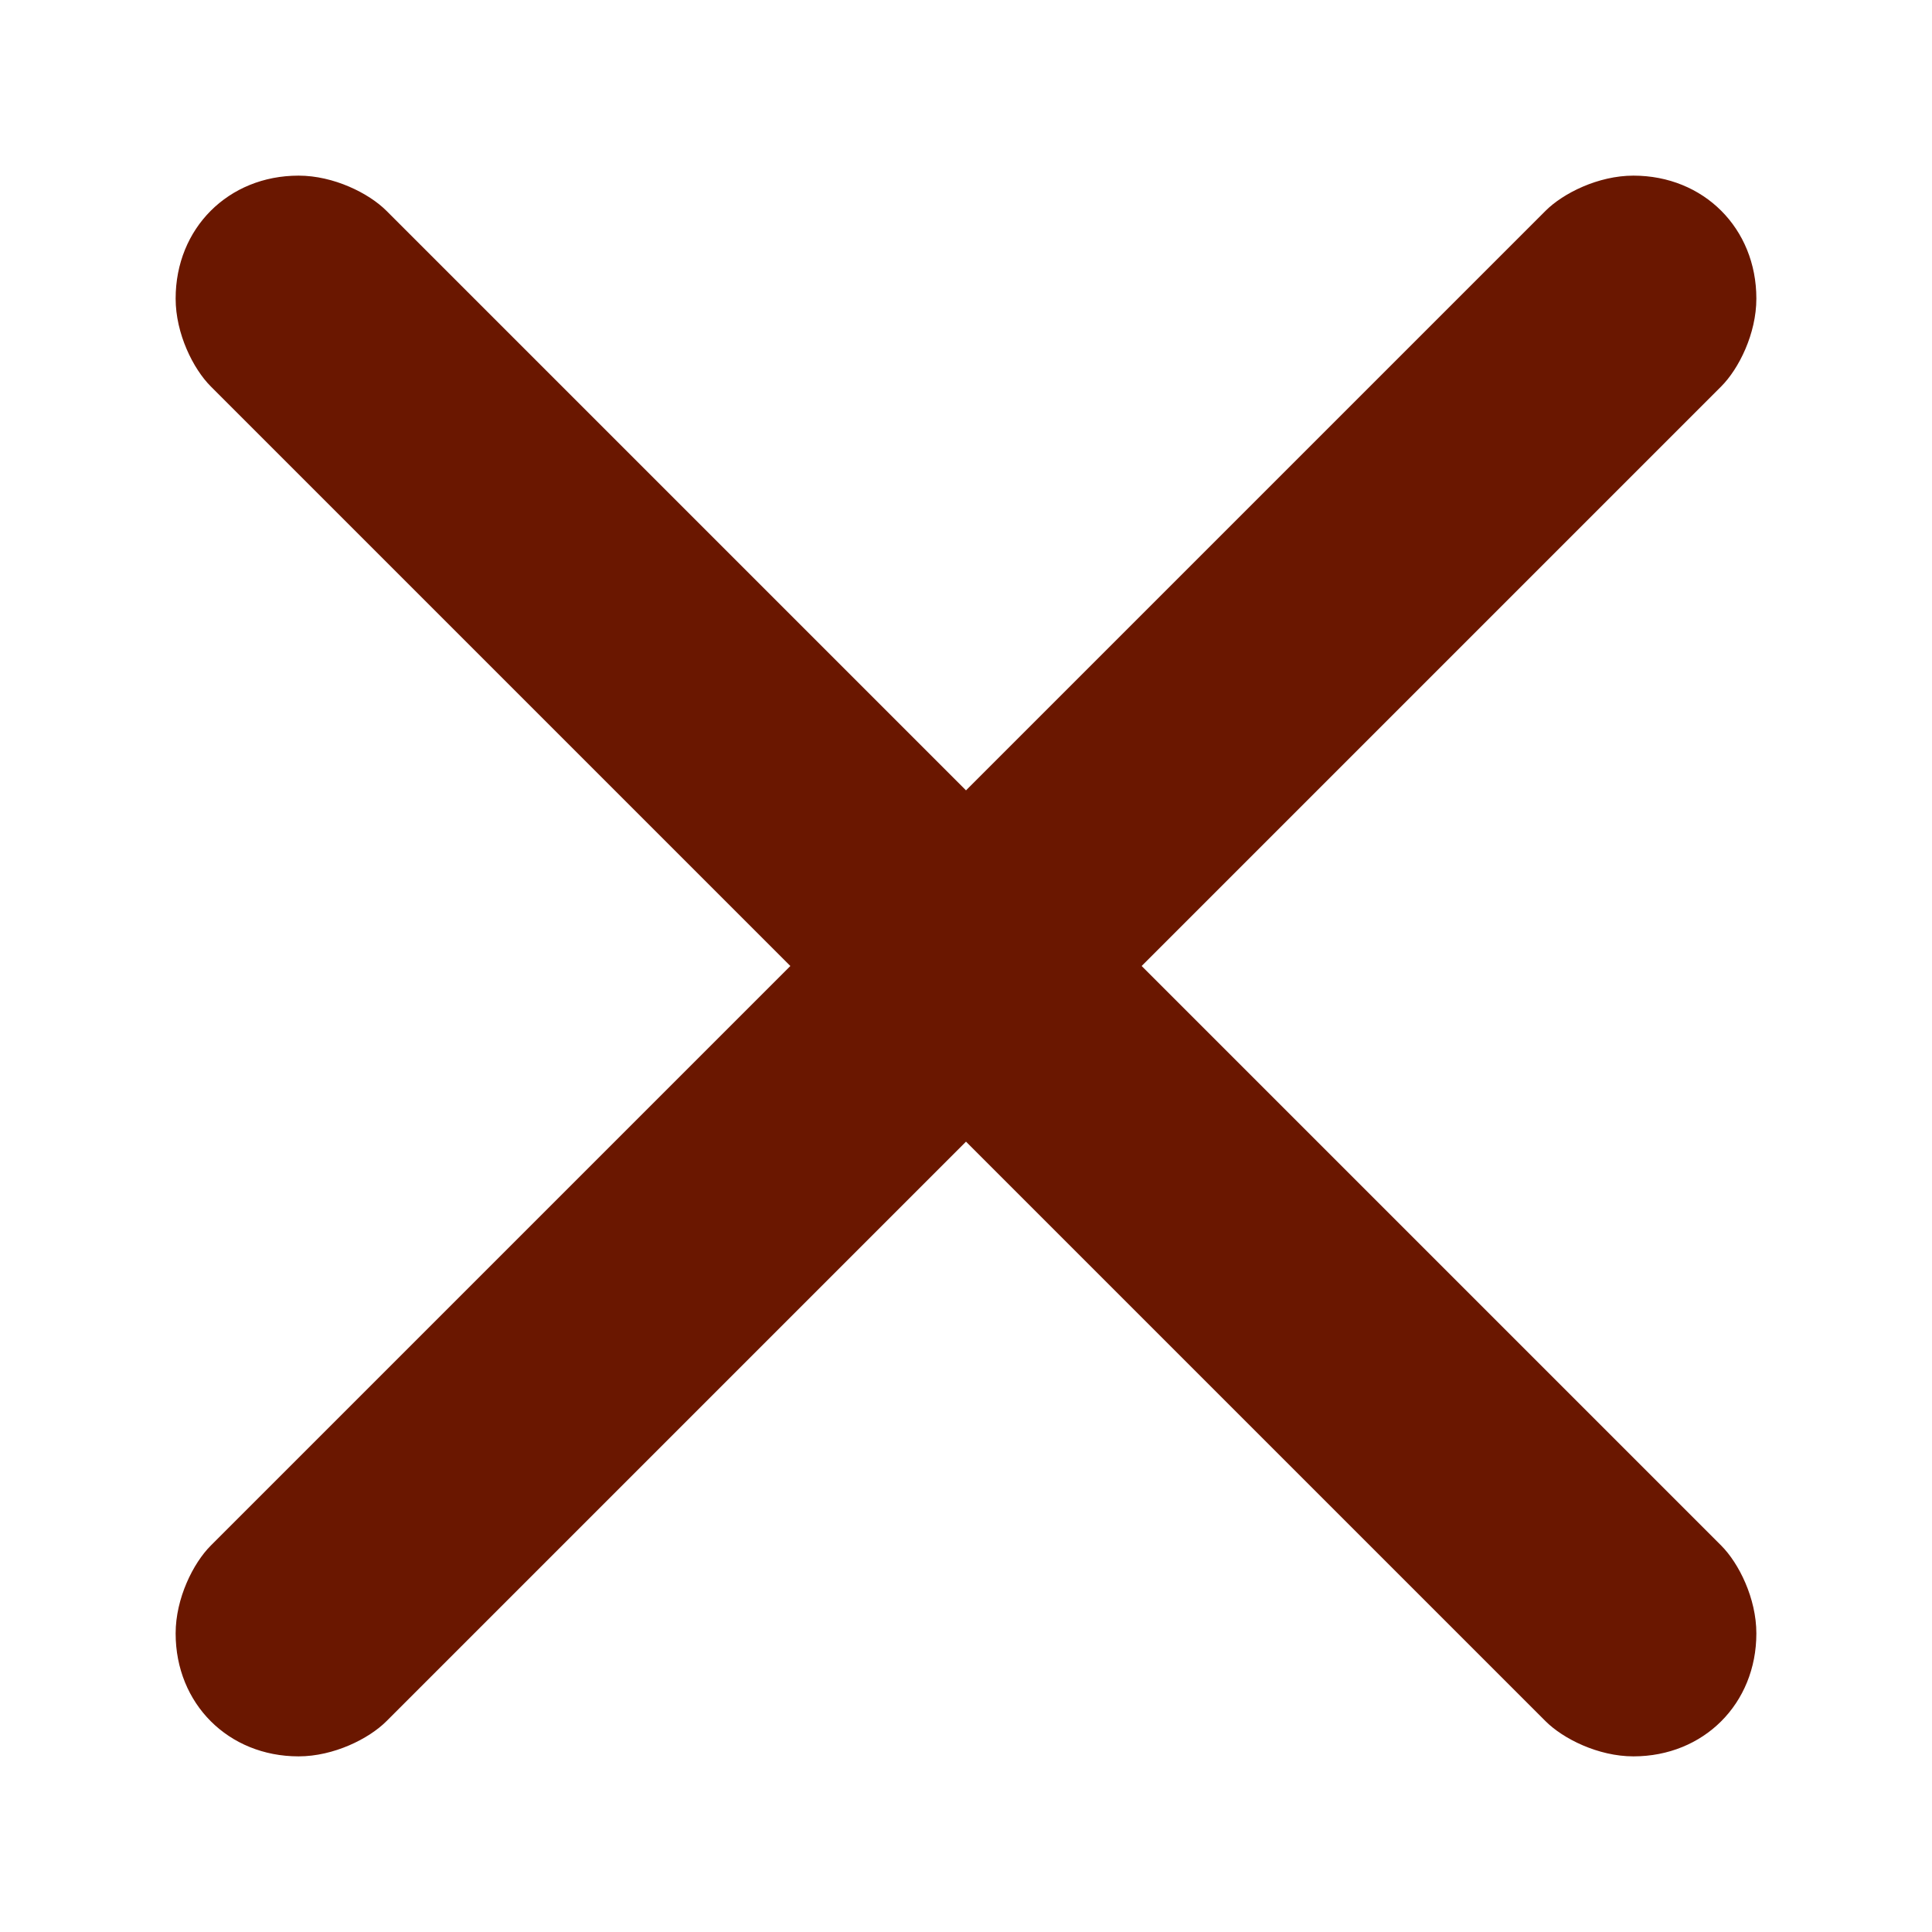
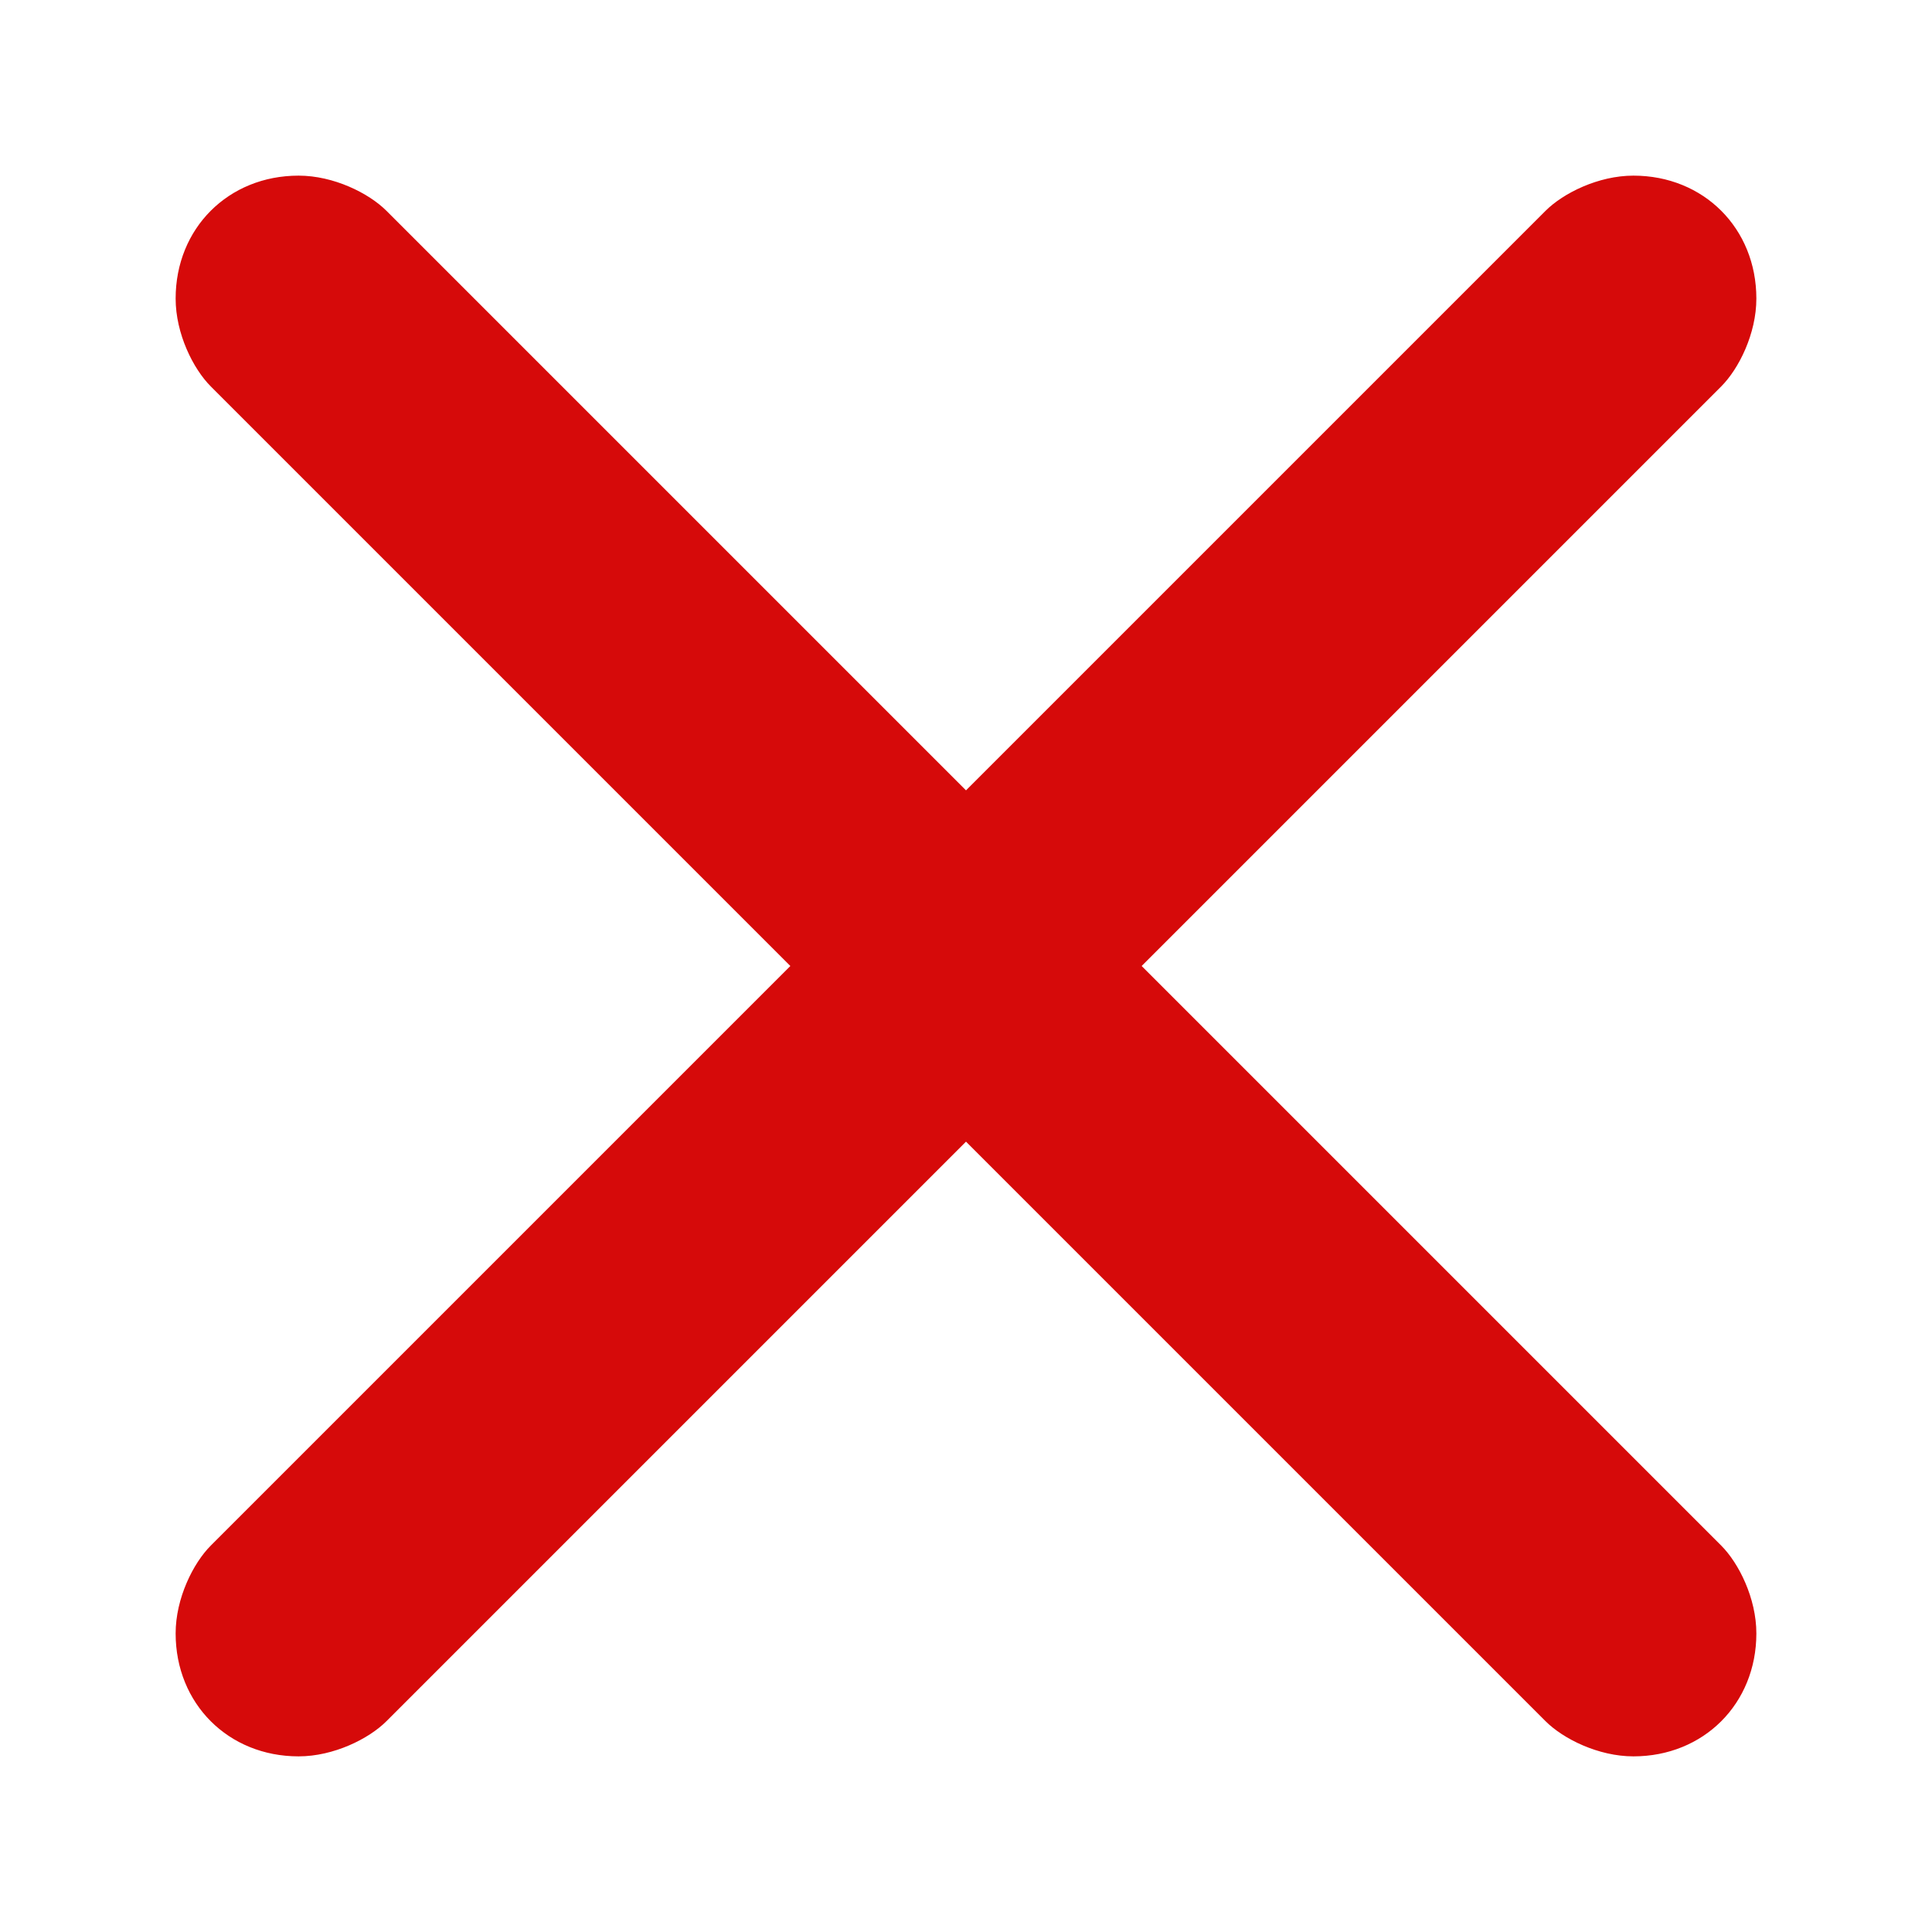
<svg xmlns="http://www.w3.org/2000/svg" version="1.1" id="Layer_1" x="0px" y="0px" viewBox="0 0 11 11" style="enable-background:new 0 0 11 11;" xml:space="preserve">
-   <path fill="#6A1700" d="M2.2,1.2l3.3,3.3l3.3-3.3C8.9,1.1,9.1,1,9.3,1C9.7,1,10,1.3,10,1.7c0,0.2-0.1,0.4-0.2,0.5L6.5,5.5l3.3,3.3  C9.9,8.9,10,9.1,10,9.3C10,9.7,9.7,10,9.3,10c-0.2,0-0.4-0.1-0.5-0.2L5.5,6.5L2.2,9.8C2.1,9.9,1.9,10,1.7,10C1.3,10,1,9.7,1,9.3  c0-0.2,0.1-0.4,0.2-0.5l3.3-3.3L1.2,2.2C1.1,2.1,1,1.9,1,1.7C1,1.3,1.3,1,1.7,1C1.9,1,2.1,1.1,2.2,1.2z" />
+   <path fill="#d60a0a" d="M2.2,1.2l3.3,3.3l3.3-3.3C8.9,1.1,9.1,1,9.3,1C9.7,1,10,1.3,10,1.7c0,0.2-0.1,0.4-0.2,0.5L6.5,5.5l3.3,3.3  C9.9,8.9,10,9.1,10,9.3C10,9.7,9.7,10,9.3,10c-0.2,0-0.4-0.1-0.5-0.2L5.5,6.5L2.2,9.8C2.1,9.9,1.9,10,1.7,10C1.3,10,1,9.7,1,9.3  c0-0.2,0.1-0.4,0.2-0.5l3.3-3.3L1.2,2.2C1.1,2.1,1,1.9,1,1.7C1,1.3,1.3,1,1.7,1C1.9,1,2.1,1.1,2.2,1.2z" />
</svg>
